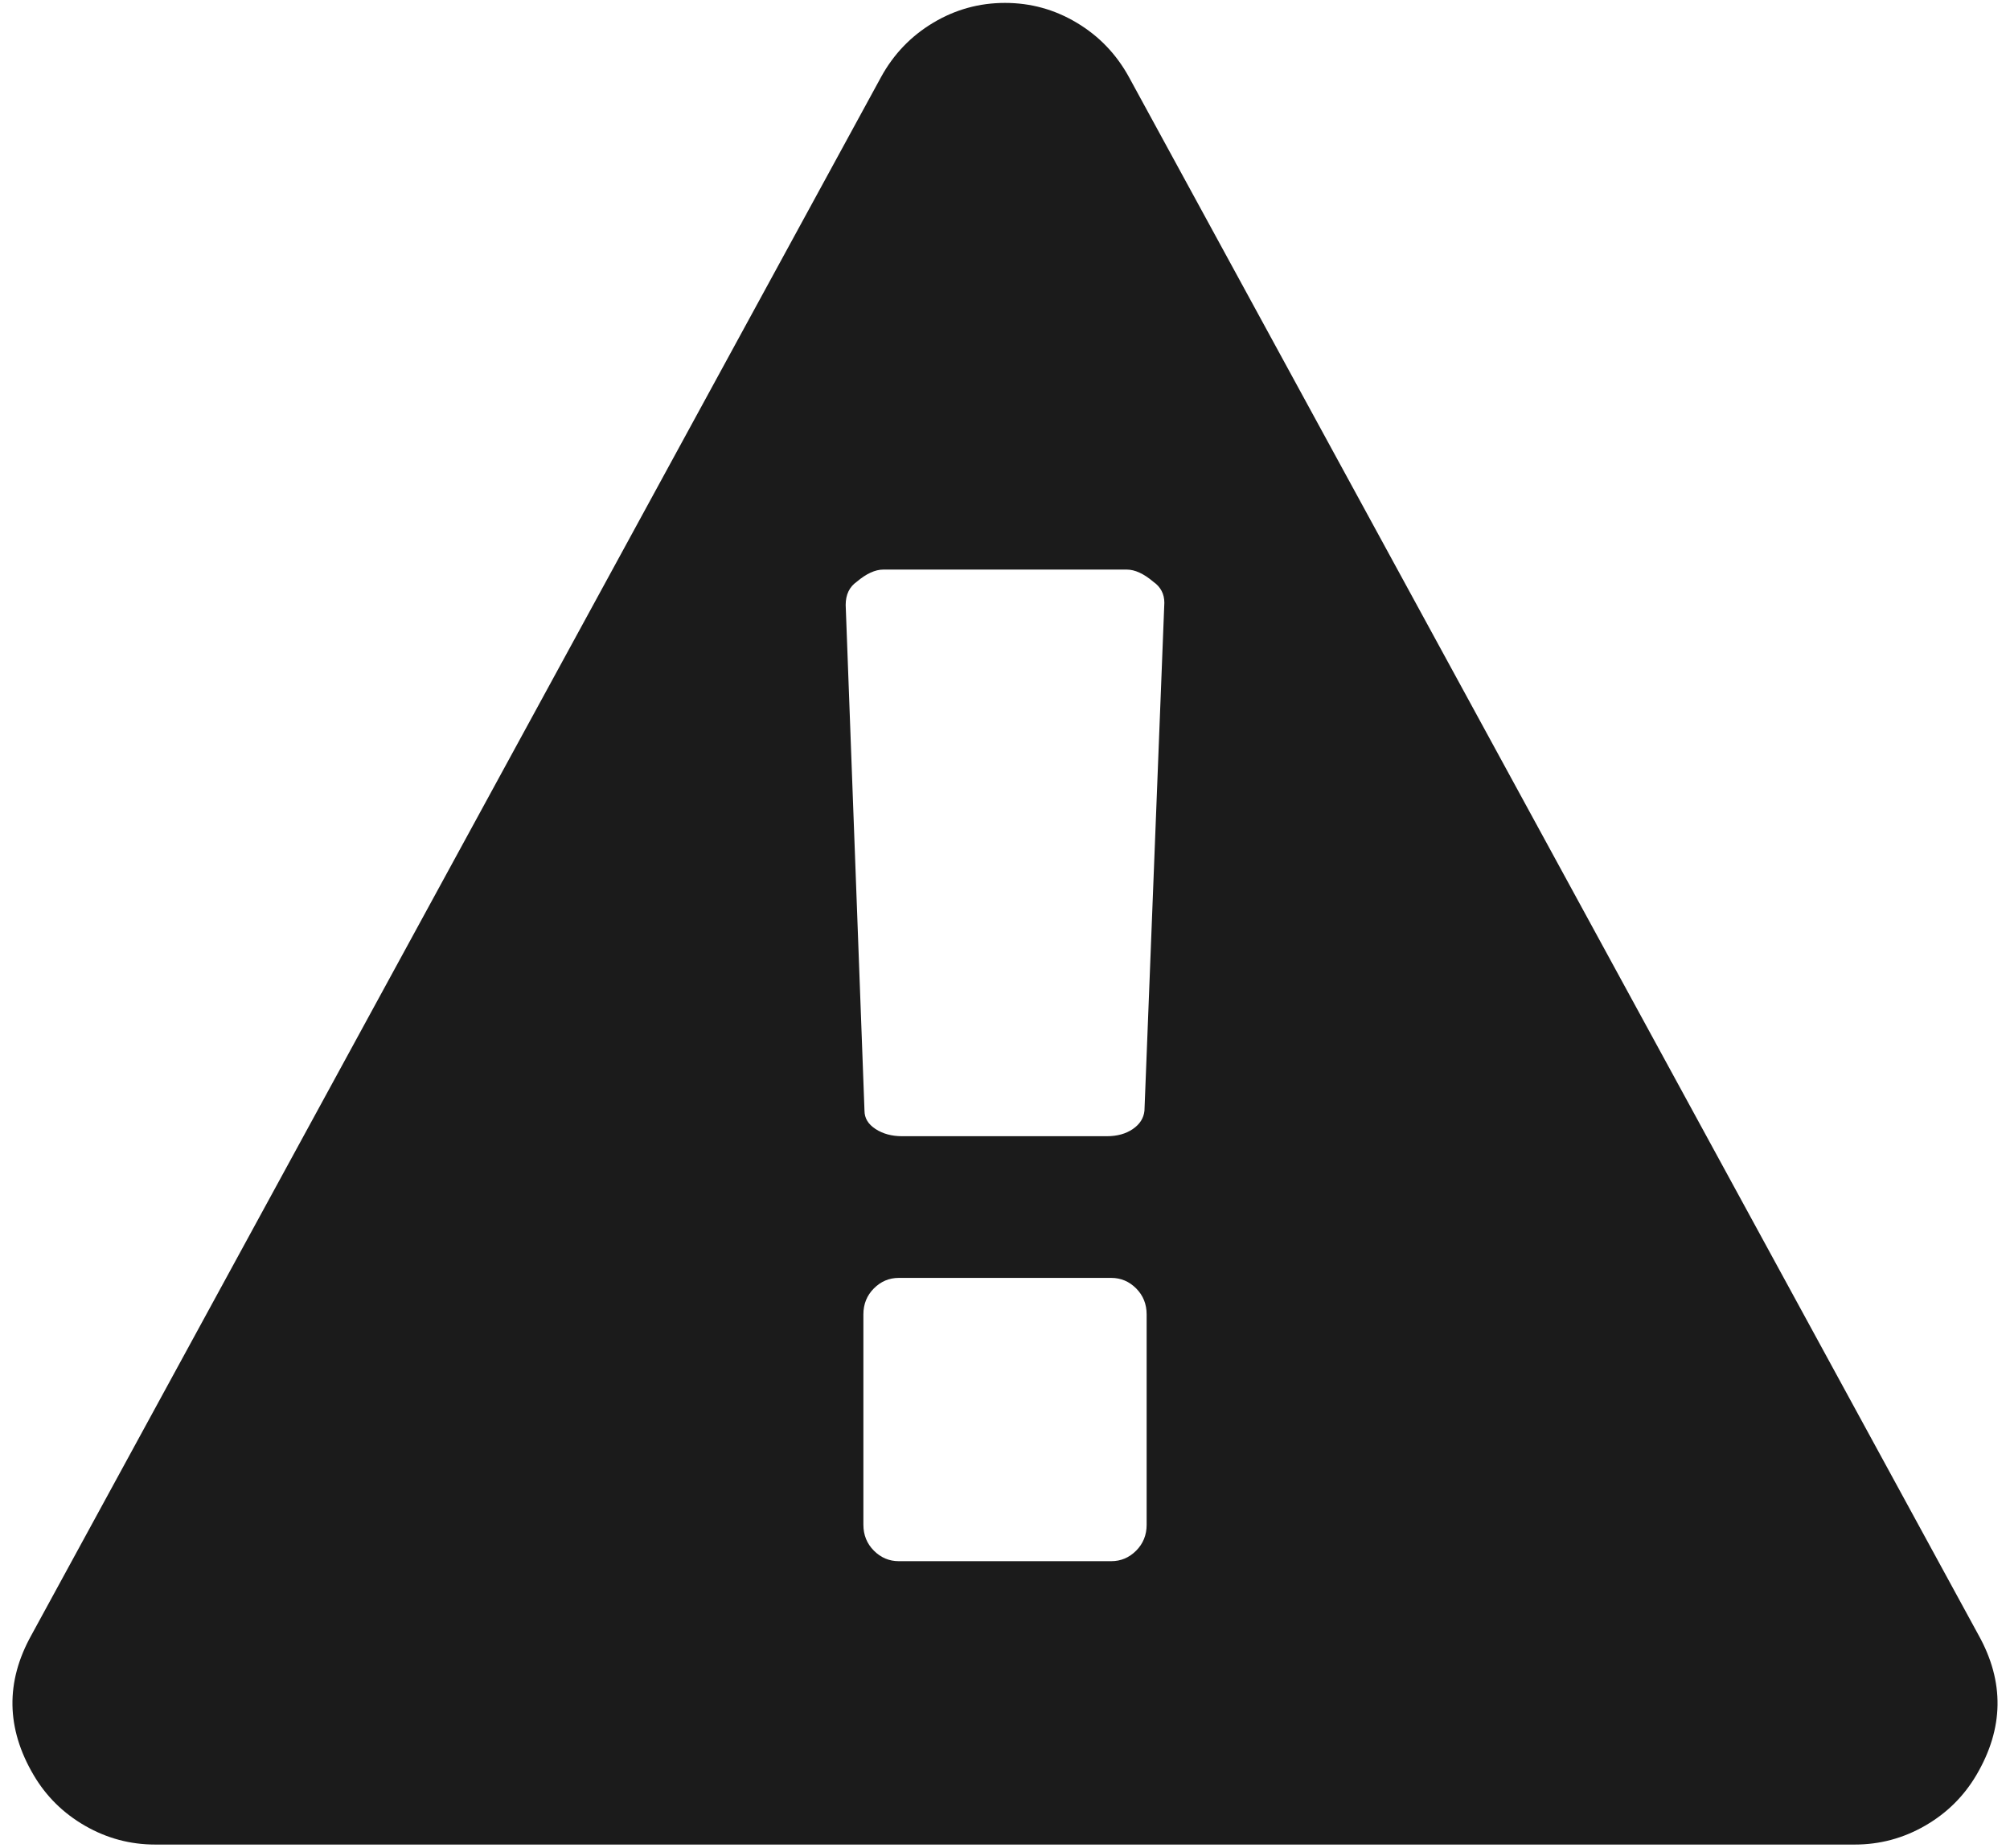
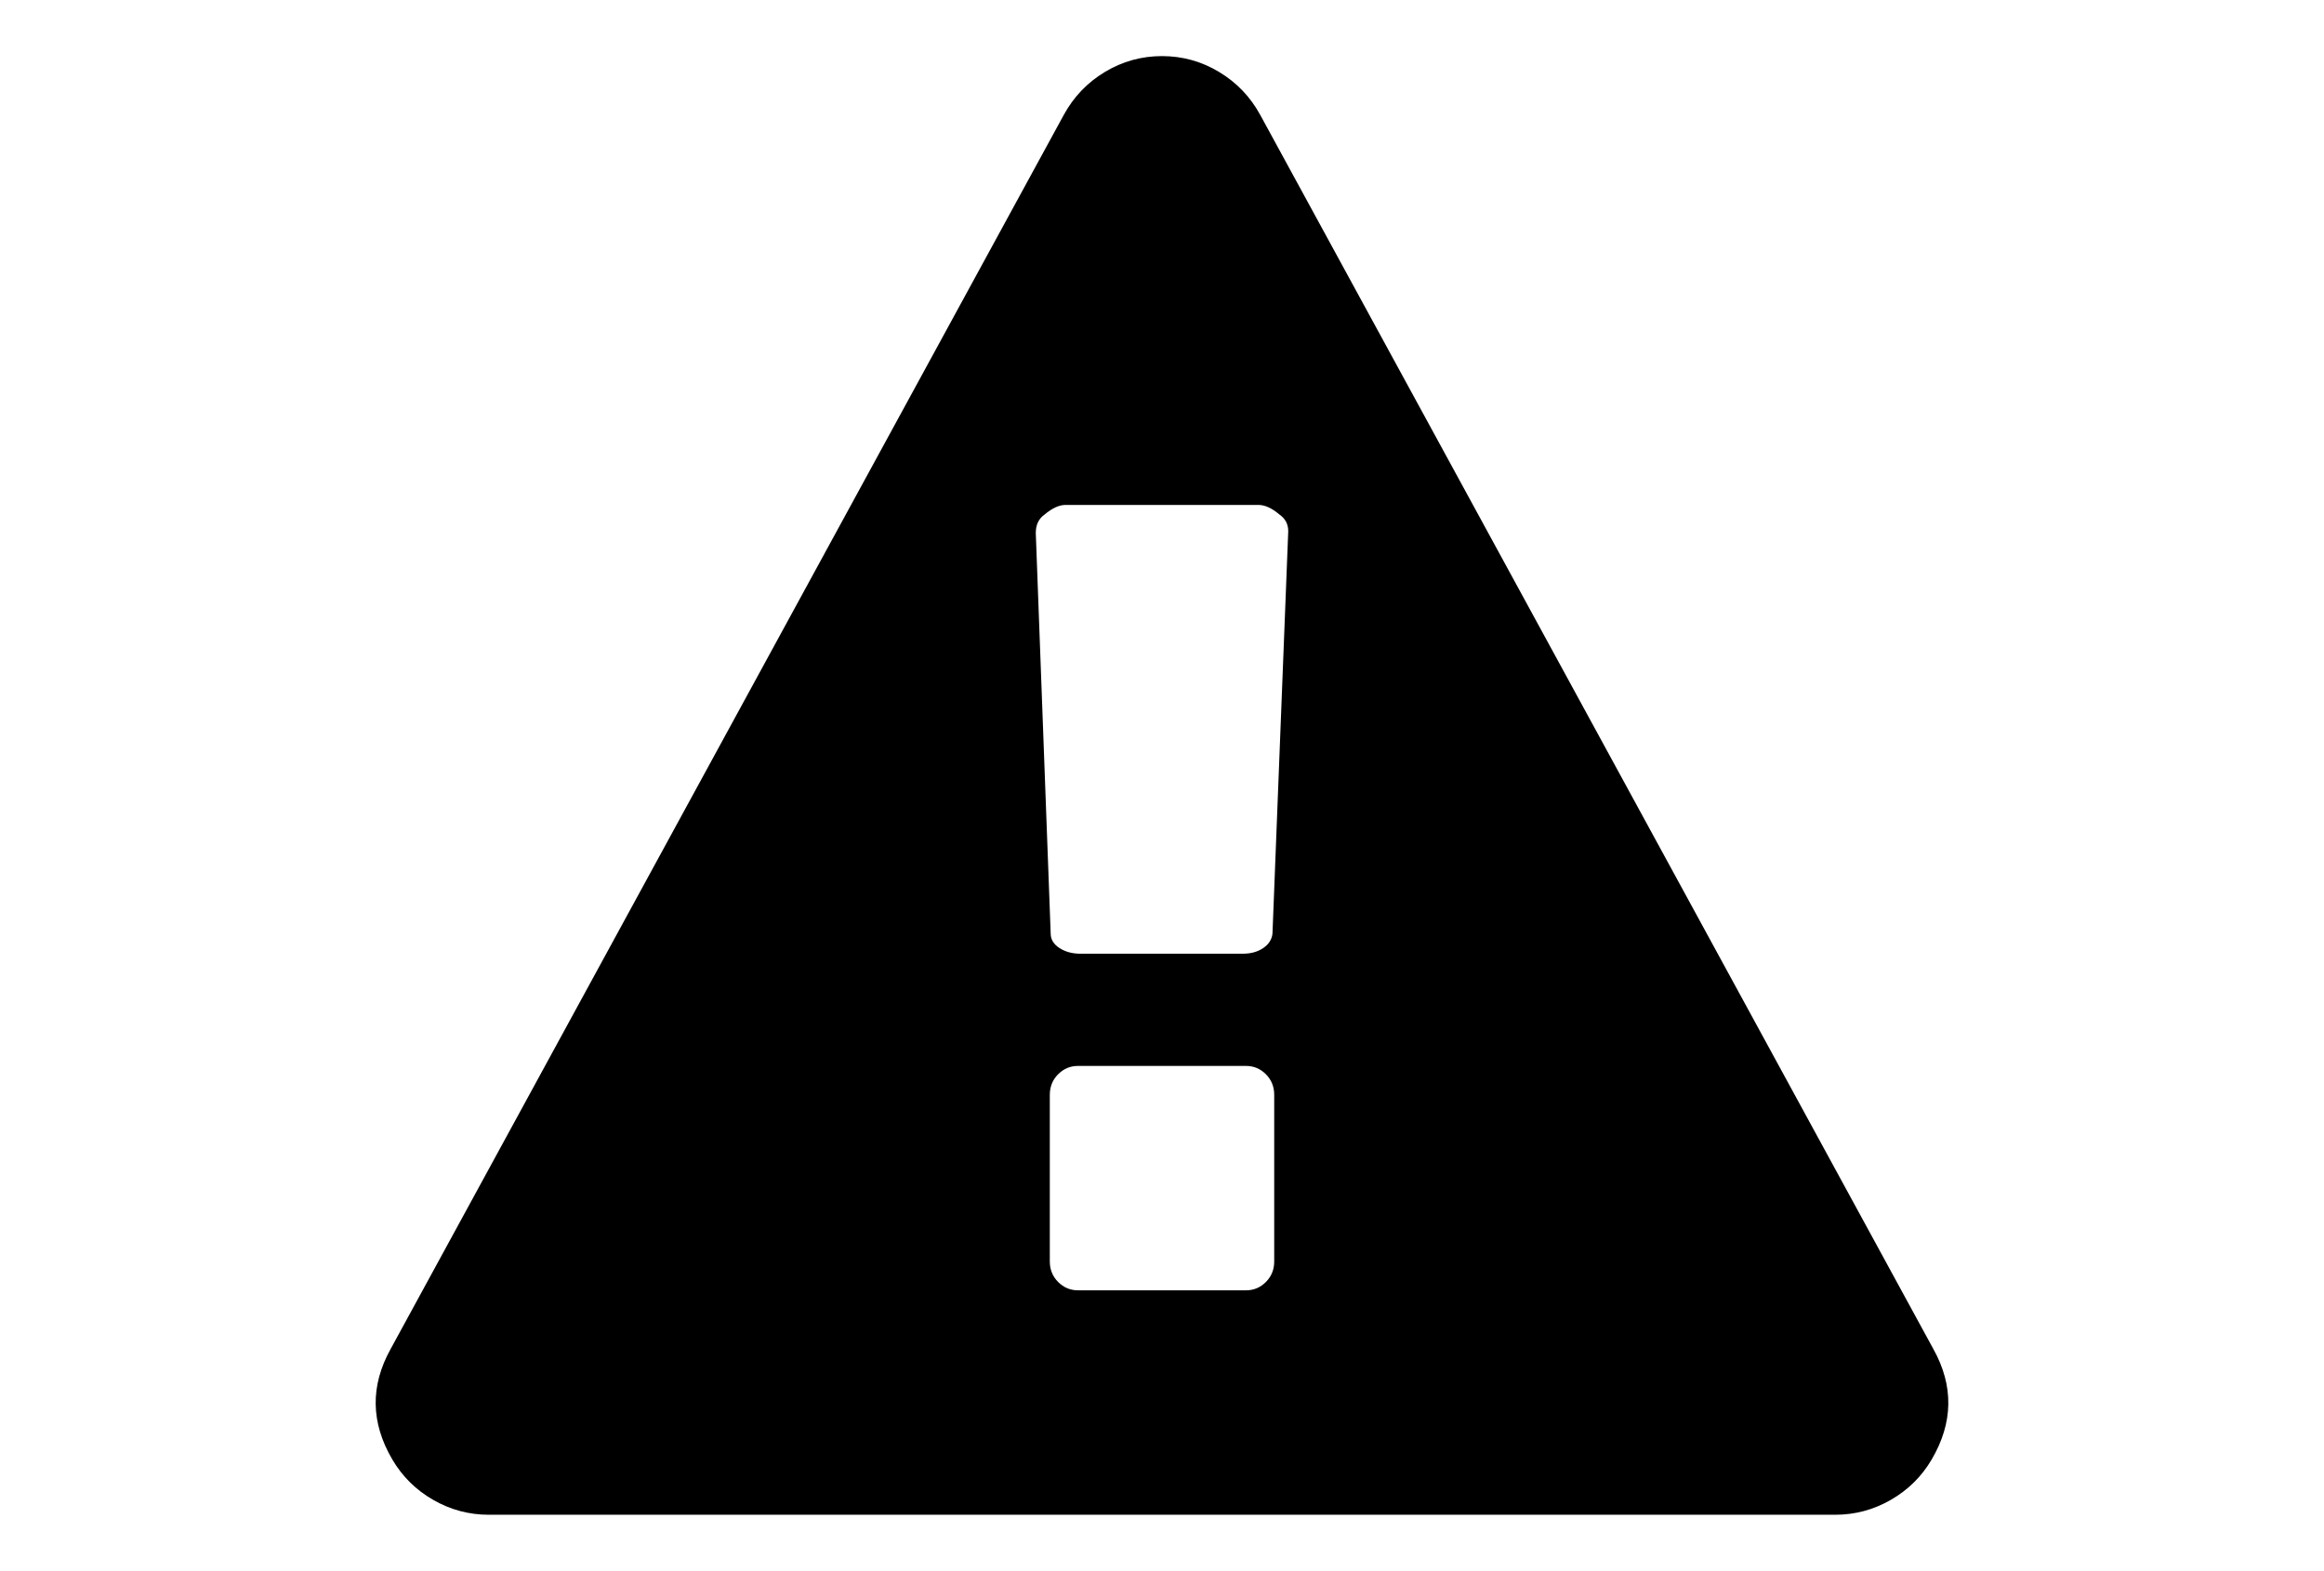
- <svg xmlns="http://www.w3.org/2000/svg" width="148" height="136" viewBox="0 0 148 136">
-   <path fill="#1B1B1B" d="M145.695,120.388 L83.126,5.673 C82.202,3.989 80.926,2.658 79.294,1.681 C77.666,0.703 75.9,0.214 73.999,0.214 C72.098,0.214 70.332,0.704 68.703,1.681 C67.074,2.658 65.797,3.989 64.874,5.673 L2.303,120.388 C0.402,123.811 0.456,127.233 2.466,130.655 C3.39,132.229 4.653,133.479 6.255,134.401 C7.858,135.325 9.582,135.788 11.429,135.788 L136.57,135.788 C138.419,135.788 140.142,135.325 141.745,134.401 C143.348,133.479 144.609,132.229 145.534,130.655 C147.544,127.232 147.598,123.811 145.695,120.388 Z M84.43,112.24 C84.43,113 84.171,113.638 83.657,114.154 C83.141,114.67 82.53,114.927 81.823,114.927 L66.18,114.927 C65.474,114.927 64.863,114.67 64.347,114.154 C63.831,113.637 63.573,113 63.573,112.24 L63.573,96.76 C63.573,96 63.831,95.363 64.347,94.846 C64.863,94.33 65.473,94.073 66.18,94.073 L81.822,94.073 C82.529,94.073 83.14,94.33 83.656,94.846 C84.171,95.363 84.429,96 84.429,96.76 L84.429,112.24 L84.43,112.24 Z M84.268,81.77 C84.212,82.313 83.927,82.761 83.412,83.114 C82.895,83.468 82.258,83.643 81.497,83.643 L66.424,83.643 C65.664,83.643 65.012,83.467 64.469,83.114 C63.925,82.76 63.654,82.313 63.654,81.768 L62.269,44.537 C62.269,43.776 62.541,43.206 63.084,42.826 C63.79,42.229 64.442,41.93 65.04,41.93 L82.964,41.93 C83.562,41.93 84.214,42.228 84.92,42.826 C85.463,43.206 85.733,43.722 85.733,44.374 L84.268,81.77 Z" />
+ <svg xmlns="http://www.w3.org/2000/svg" version="1.1" id="Capa_1" x="0px" y="0px" width="216px" height="146px" viewBox="0 0 216 146" enable-background="new 0 0 216 146" xml:space="preserve">
+   <path d="M179.695,125.388L117.126,10.673c-0.924-1.684-2.2-3.015-3.832-3.992c-1.628-0.978-3.394-1.467-5.295-1.467  c-1.901,0-3.667,0.49-5.296,1.467s-2.906,2.308-3.829,3.992L36.303,125.388c-1.901,3.423-1.847,6.845,0.163,10.267  c0.924,1.574,2.187,2.824,3.789,3.746c1.603,0.924,3.327,1.387,5.174,1.387H170.57c1.849,0,3.572-0.463,5.175-1.387  c1.603-0.922,2.864-2.172,3.789-3.746C181.544,132.232,181.598,128.811,179.695,125.388z M118.43,117.24  c0,0.76-0.259,1.398-0.773,1.914c-0.516,0.516-1.127,0.773-1.834,0.773H100.18c-0.706,0-1.317-0.257-1.833-0.773  c-0.516-0.517-0.774-1.154-0.774-1.914v-15.48c0-0.76,0.258-1.397,0.774-1.914c0.516-0.516,1.126-0.773,1.833-0.773h15.642  c0.707,0,1.318,0.257,1.834,0.773c0.515,0.517,0.773,1.154,0.773,1.914V117.24z M118.268,86.77  c-0.056,0.543-0.341,0.991-0.856,1.344c-0.517,0.354-1.154,0.529-1.915,0.529h-15.073c-0.76,0-1.412-0.176-1.955-0.529  c-0.544-0.354-0.815-0.801-0.815-1.346l-1.385-37.231c0-0.761,0.272-1.331,0.815-1.711c0.706-0.597,1.358-0.896,1.956-0.896h17.924  c0.598,0,1.25,0.298,1.956,0.896c0.543,0.38,0.813,0.896,0.813,1.548L118.268,86.77z" />
</svg>
